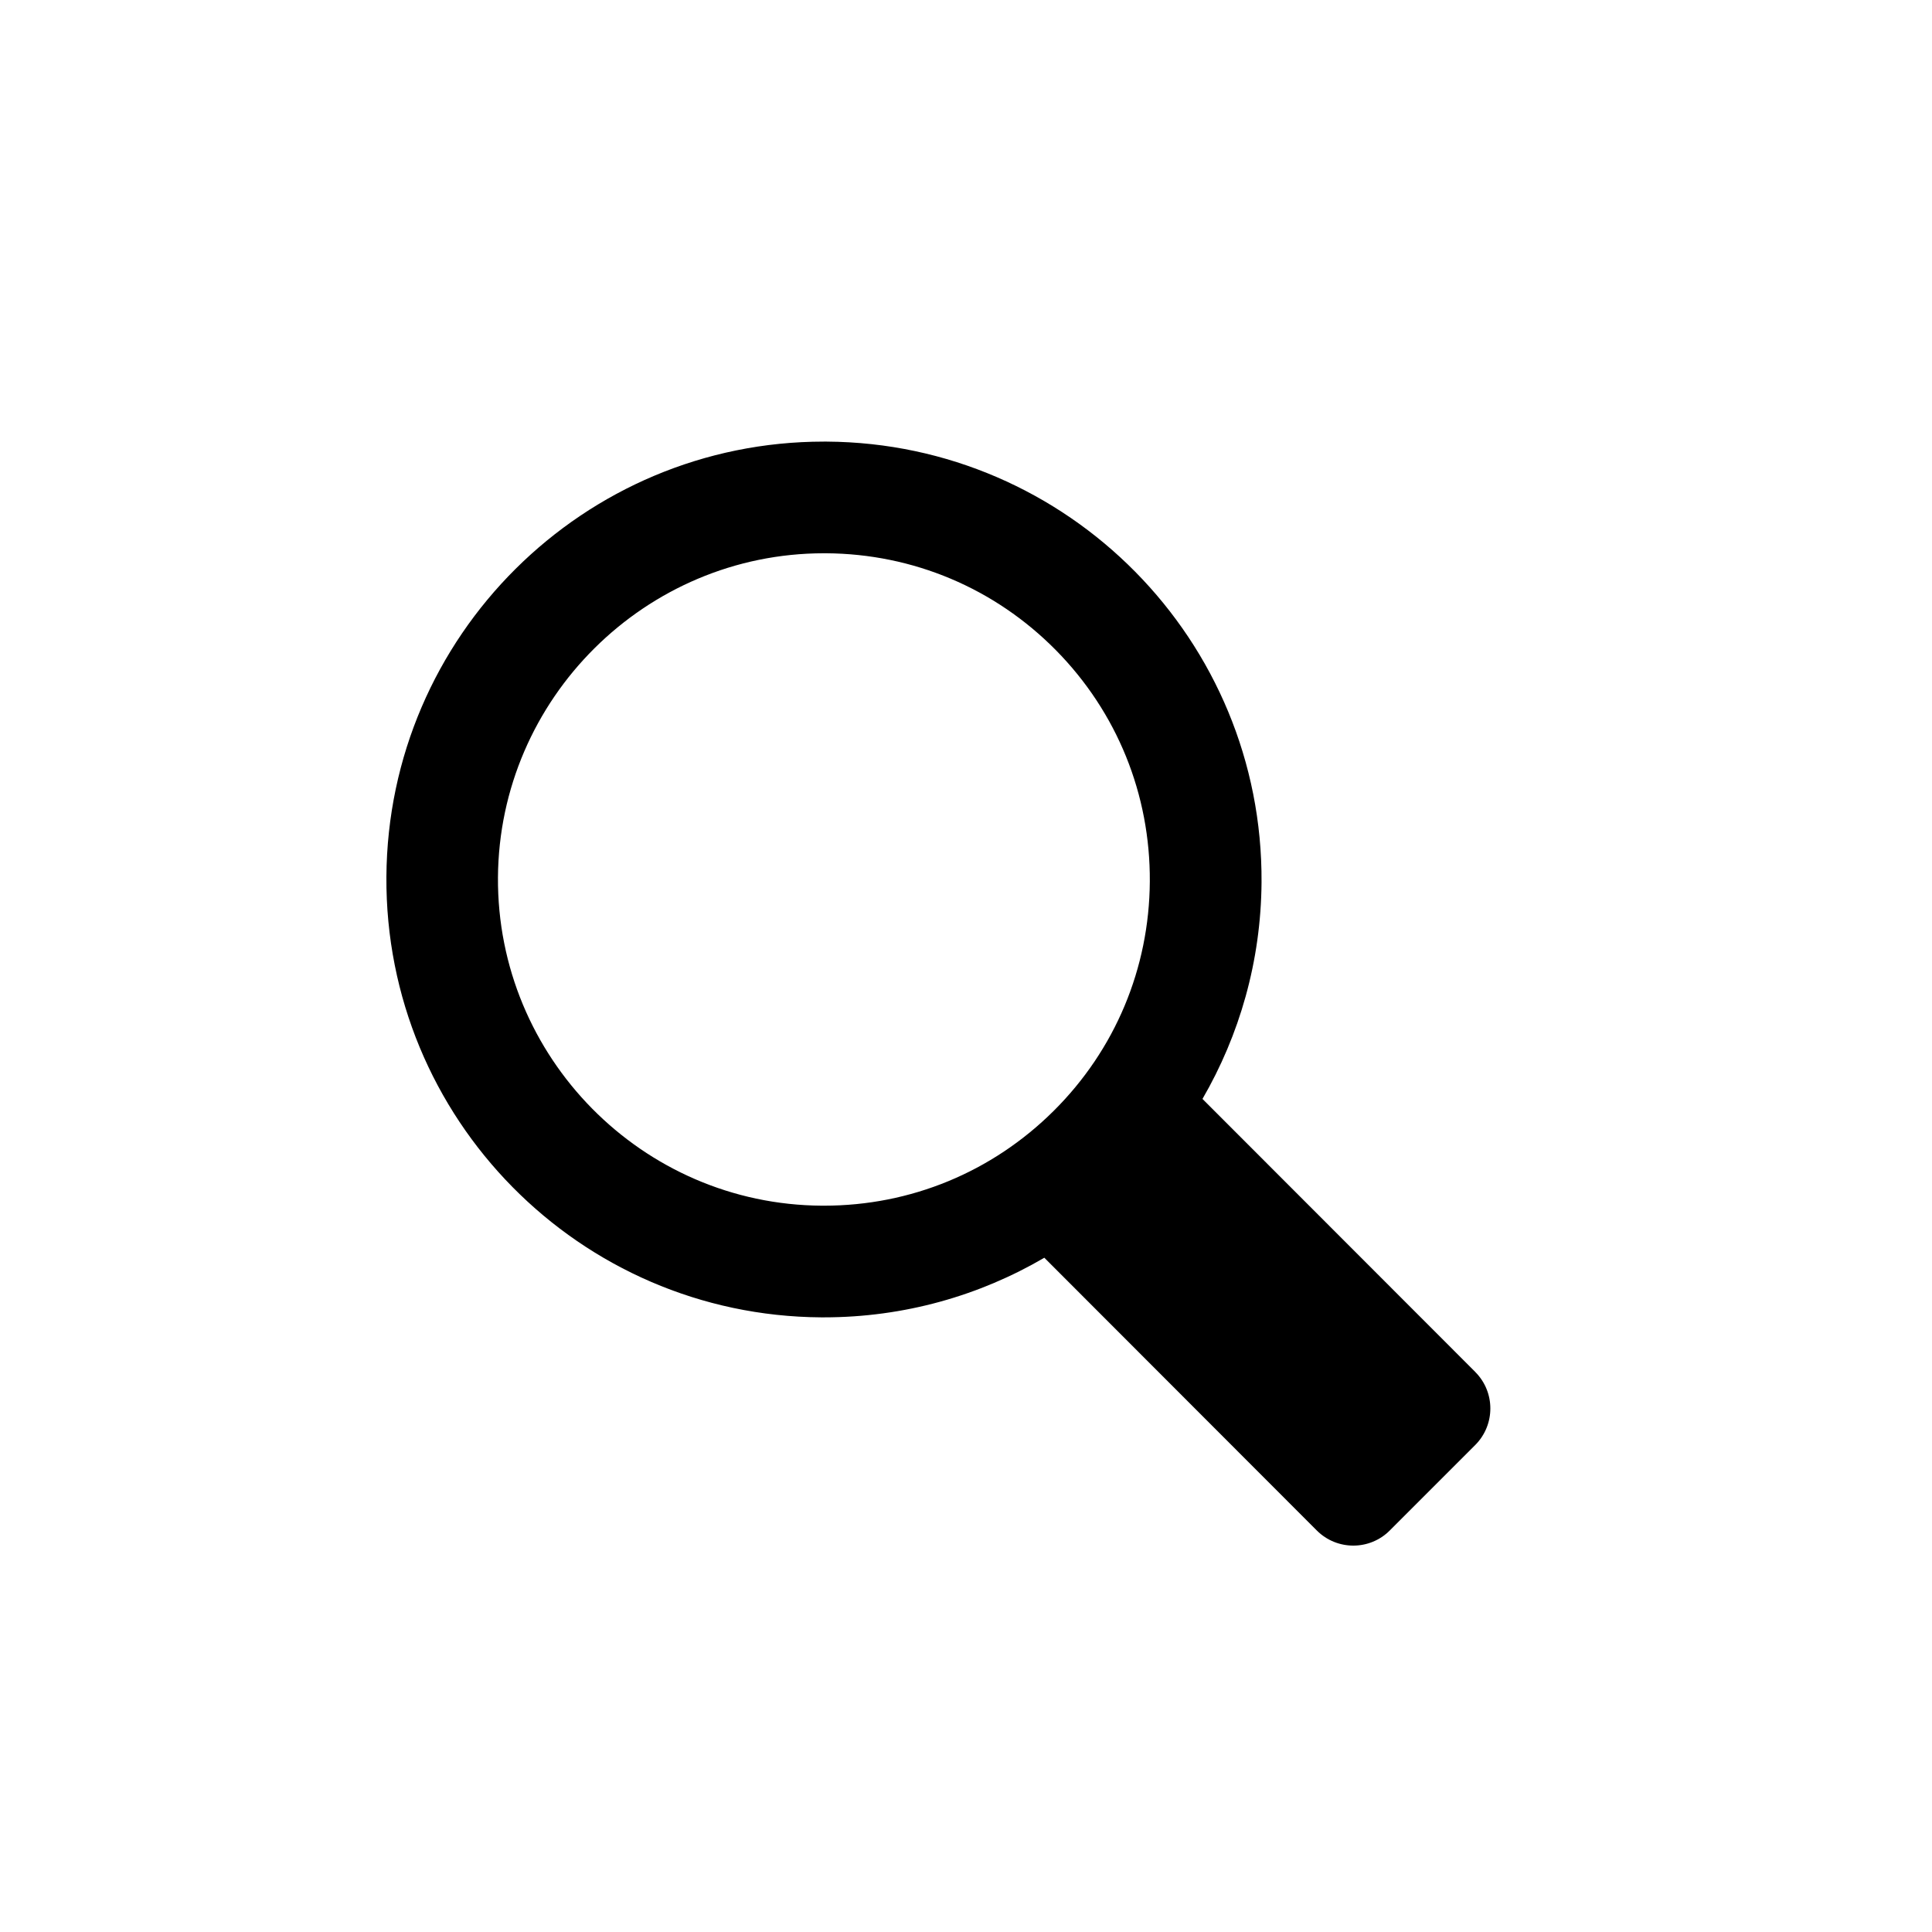
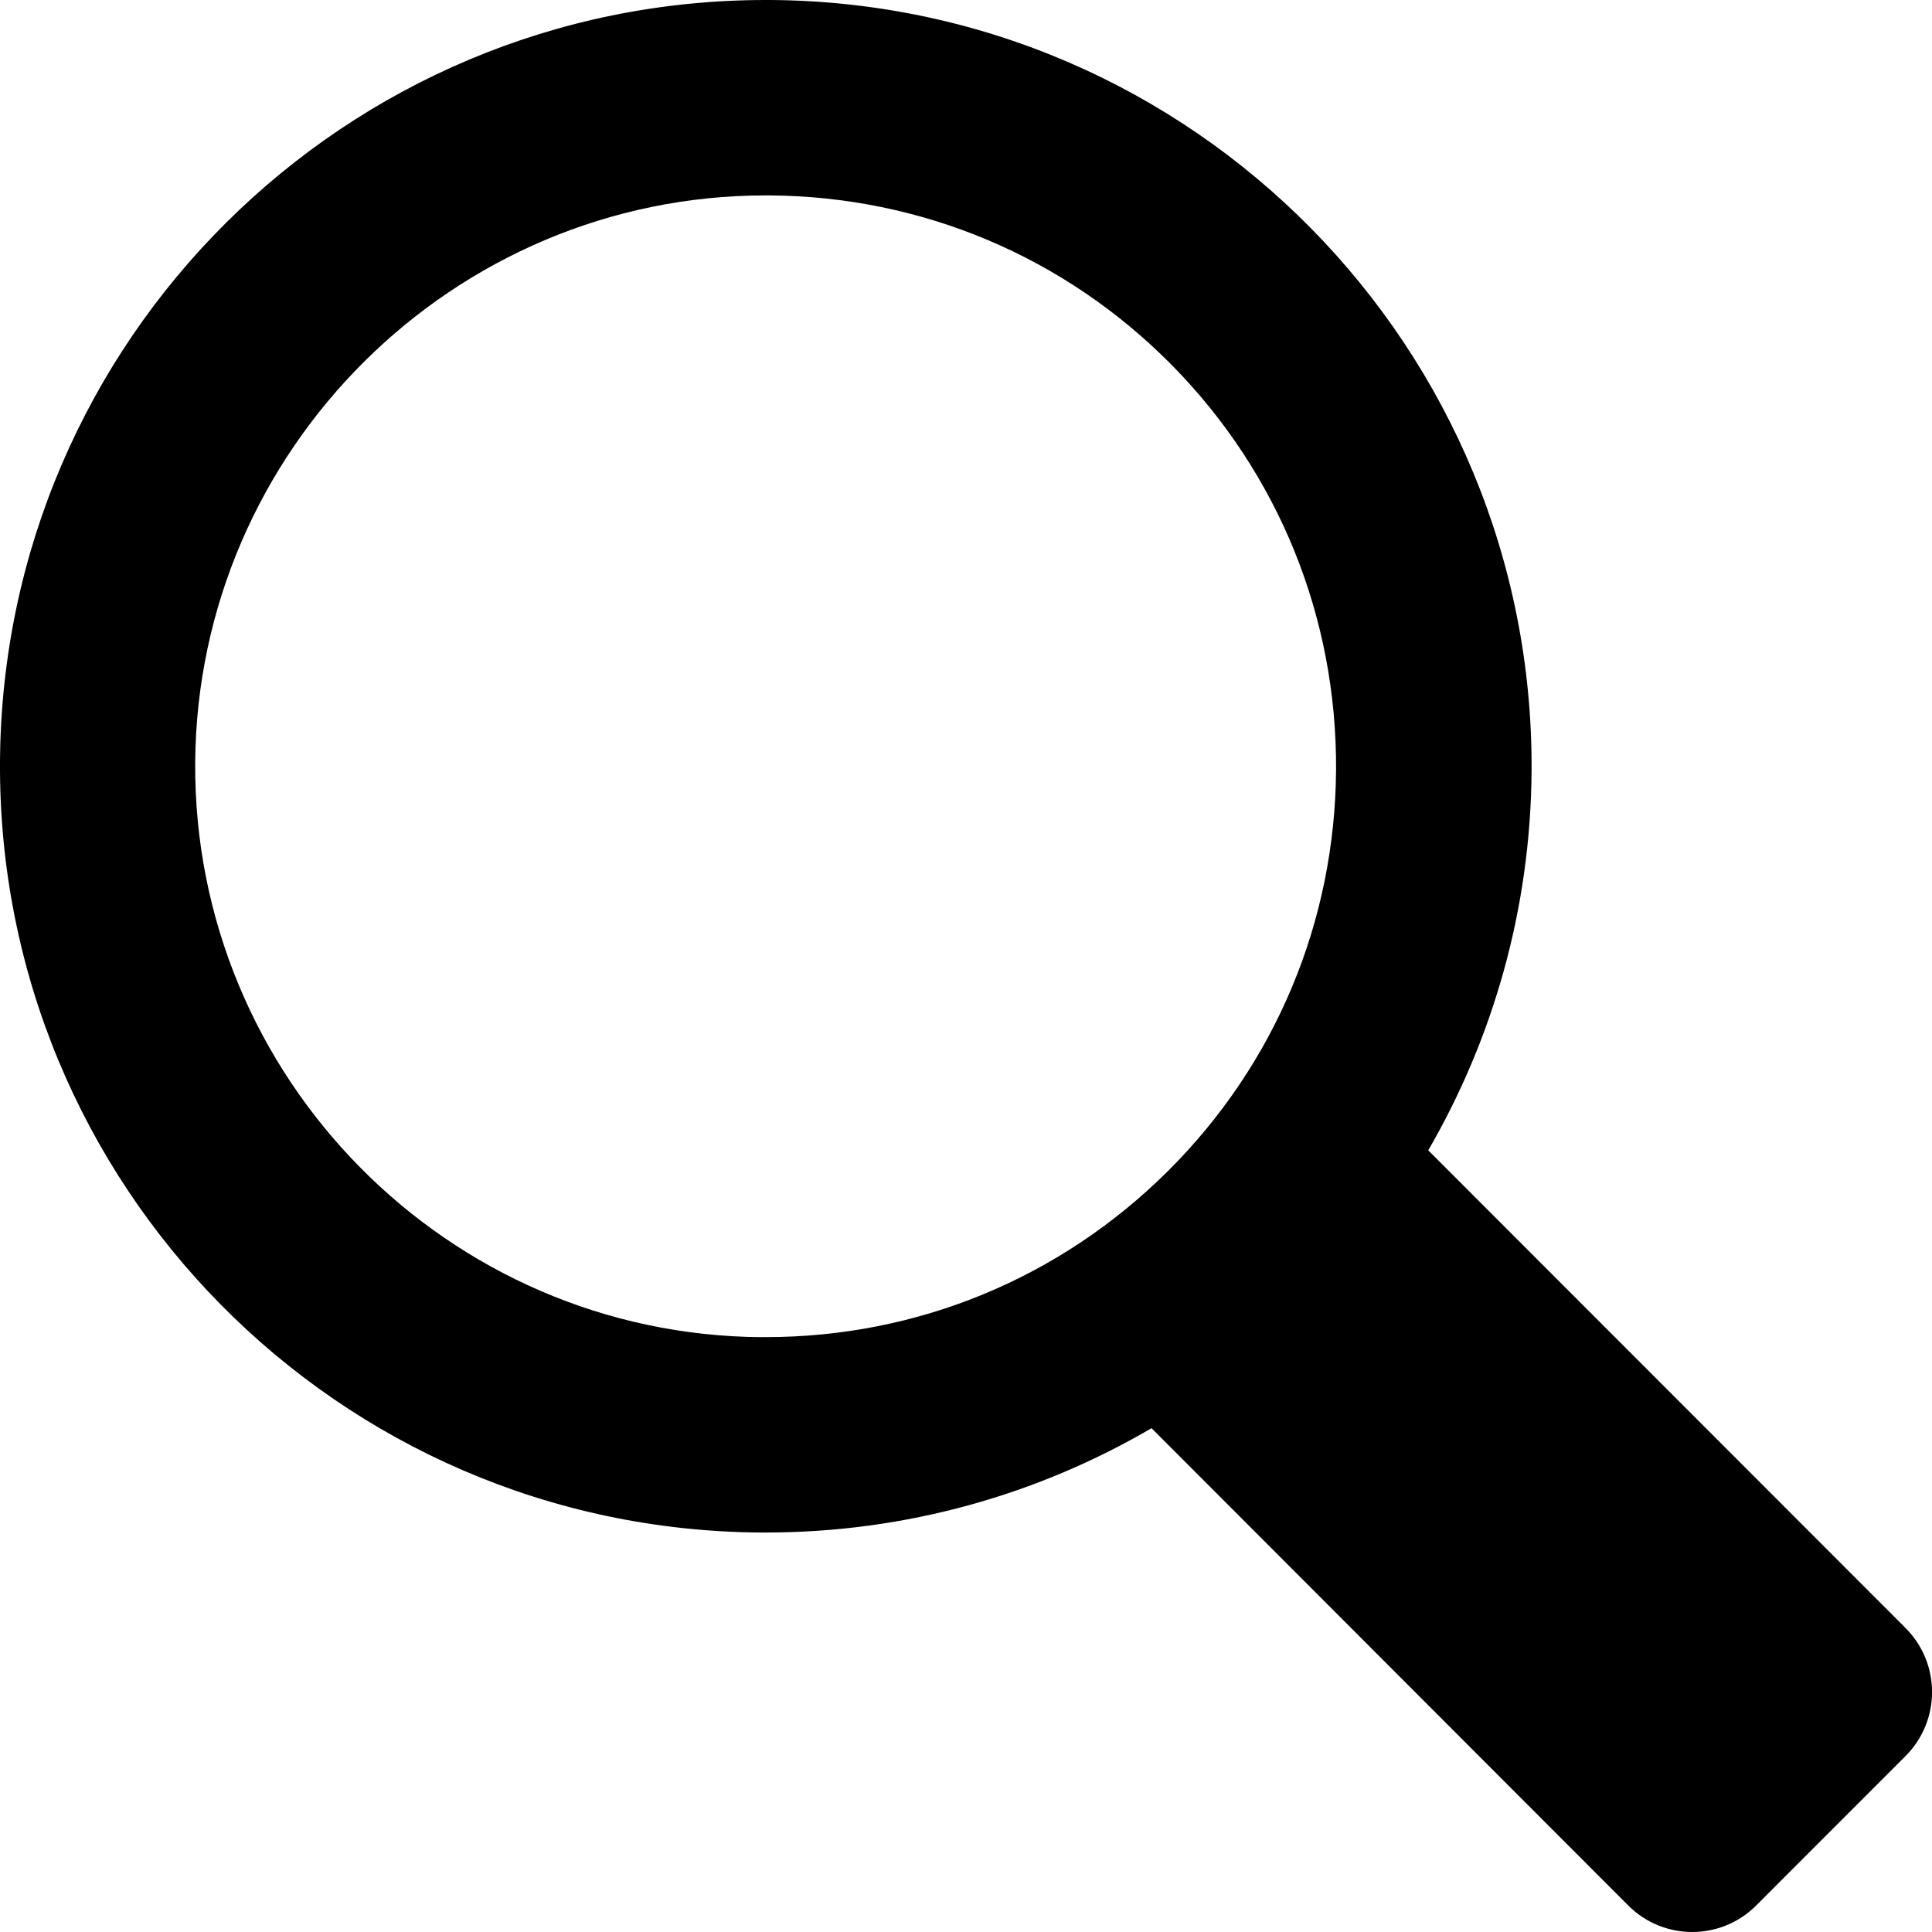
<svg xmlns="http://www.w3.org/2000/svg" width="35" height="35" viewBox="0 0 35 35">
-   <path d="M26.727 24.855l-.12-.12-4.823-4.827c.67-1.155 1.06-2.494 1.07-3.925.027-4.38-3.5-7.955-7.877-7.983h-.052C10.572 8 7.028 11.52 7 15.882c-.028 4.38 3.498 7.955 7.876 7.983h.05c1.456 0 2.82-.394 3.993-1.08l4.817 4.822.12.12c.365.364.956.364 1.32 0l1.55-1.55c.364-.366.364-.957 0-1.322zm-11.84-3.013c-3.254-.02-5.886-2.69-5.866-5.947.022-3.238 2.67-5.872 5.905-5.872h.04c1.577.01 3.056.634 4.164 1.757 1.107 1.123 1.71 2.612 1.7 4.19-.01 1.572-.628 3.048-1.742 4.155-1.114 1.107-2.59 1.717-4.16 1.717h-.04z" />
+   <path d="M34.524 29.496l-.21-.21-8.44-8.447c1.172-2.022 1.854-4.365 1.872-6.87C27.793 6.305 21.62.05 13.96 0h-.09C6.252 0 .05 6.16 0 13.793c-.05 7.666 6.122 13.922 13.784 13.97h.087c2.55 0 4.937-.69 6.99-1.89l8.43 8.44.21.21c.638.636 1.673.636 2.31 0l2.712-2.713c.637-.64.637-1.675 0-2.314zm-20.72-5.272C8.107 24.19 3.5 19.516 3.536 13.816 3.577 8.15 8.21 3.54 13.87 3.54h.07c2.76.018 5.35 1.11 7.29 3.075 1.936 1.965 2.99 4.57 2.974 7.332-.018 2.75-1.1 5.334-3.05 7.272-1.948 1.936-4.532 3.004-7.28 3.004h-.07z" />
</svg>
